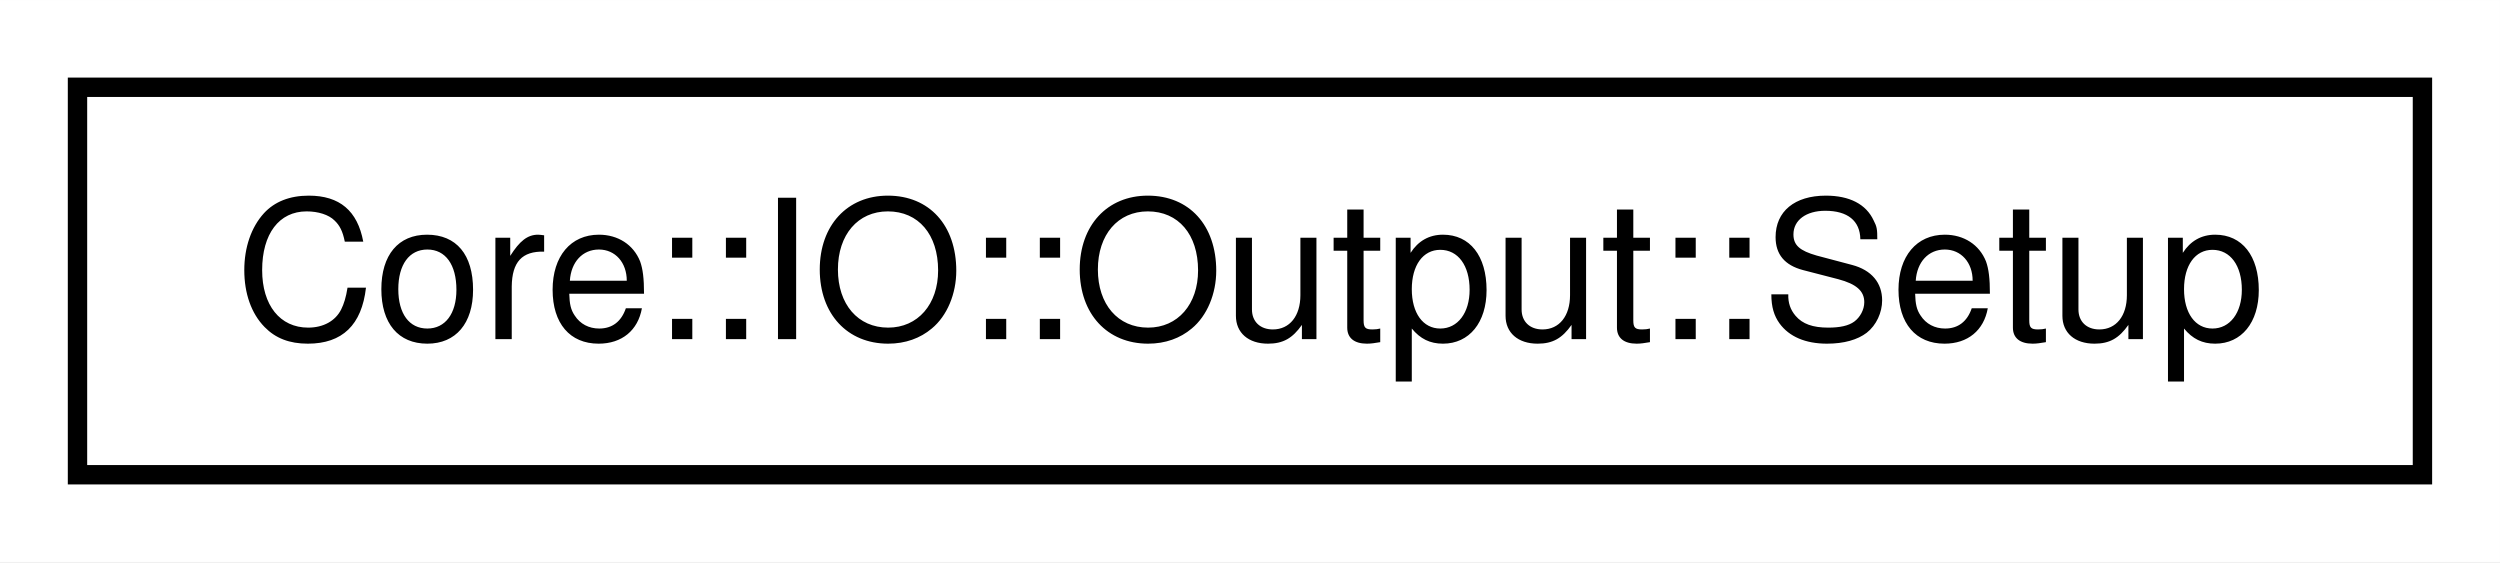
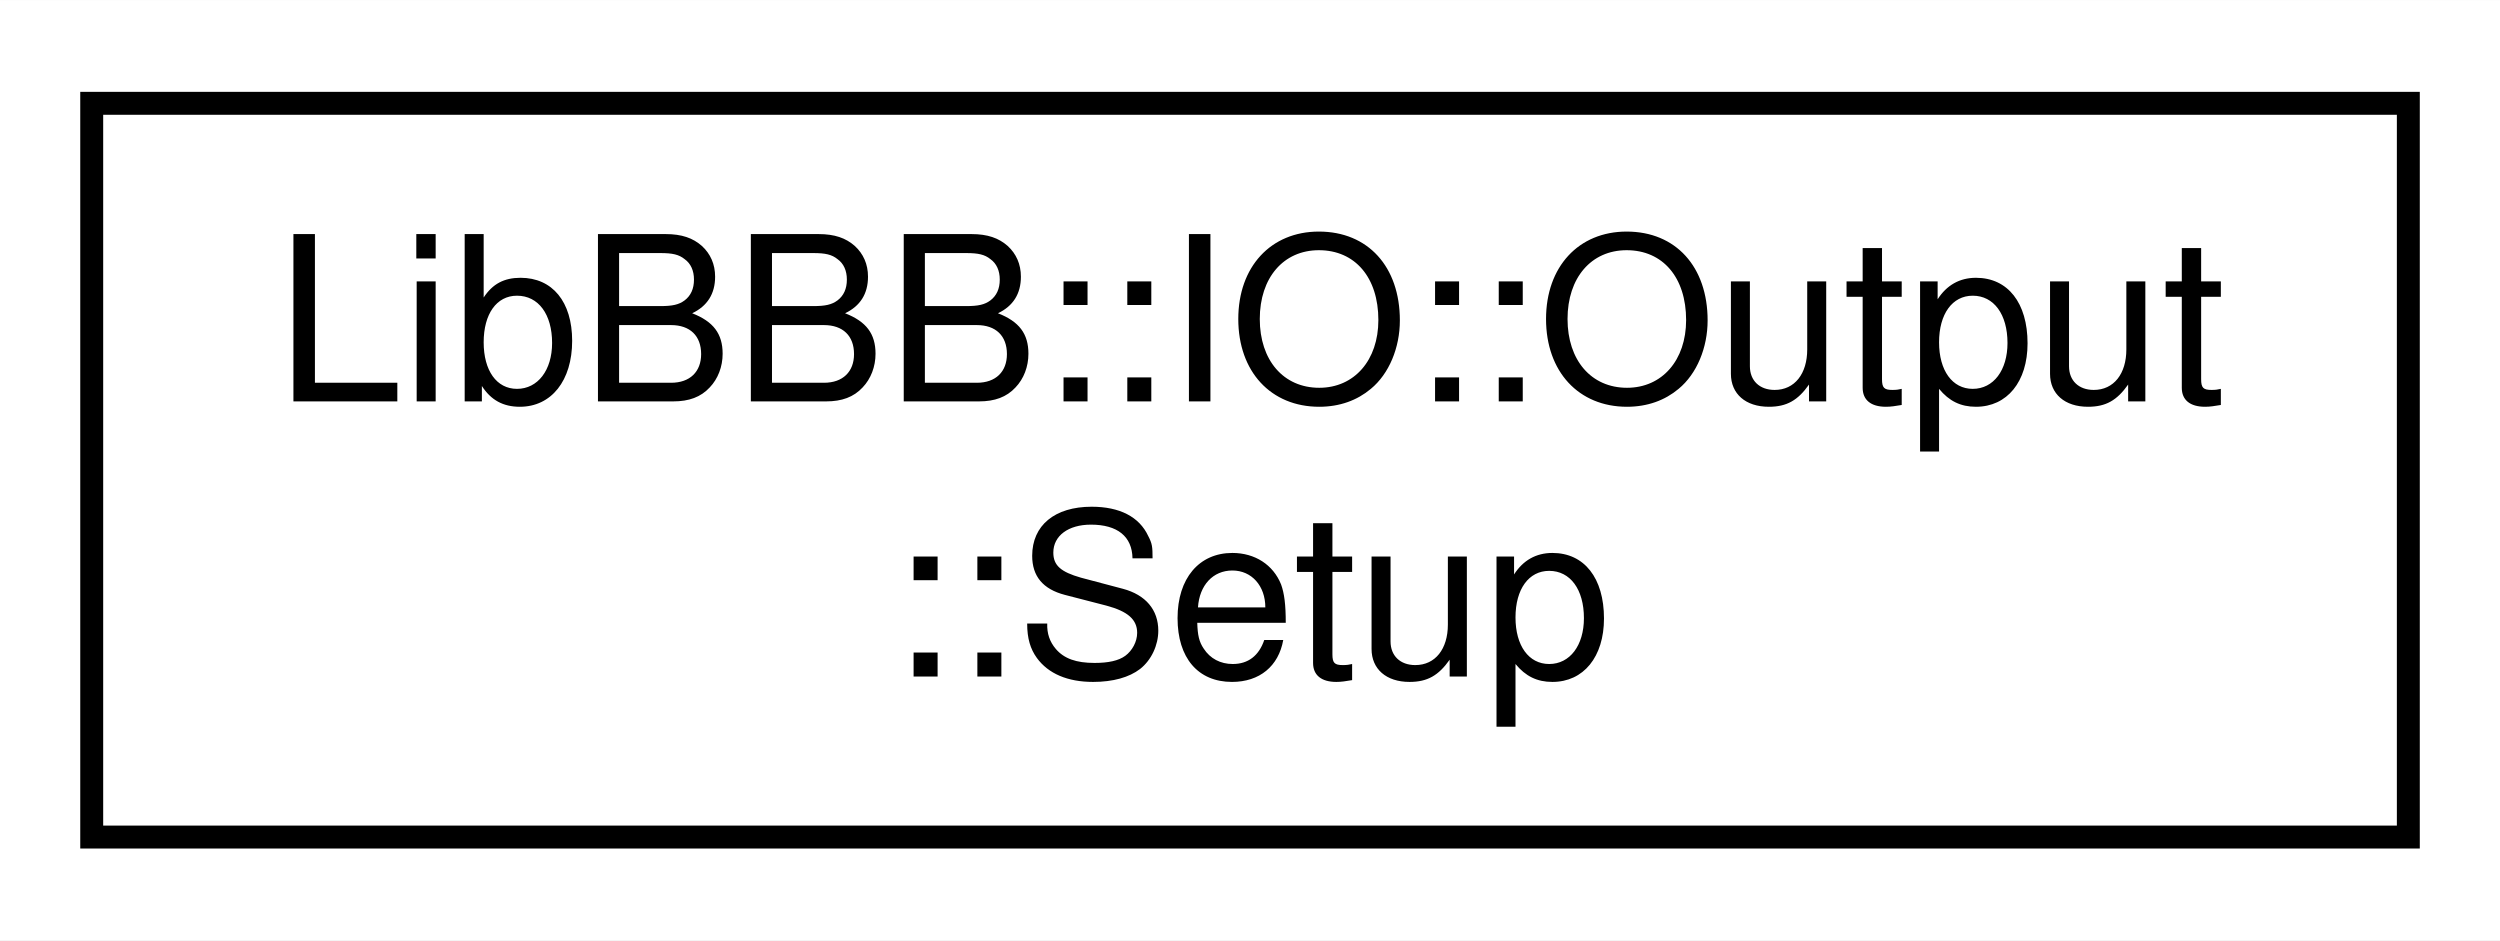
- <svg xmlns="http://www.w3.org/2000/svg" xmlns:xlink="http://www.w3.org/1999/xlink" width="129pt" height="29pt" viewBox="0.00 0.00 129.04 29.00">
-   <g id="graph0" class="graph" transform="scale(1 1) rotate(0) translate(4 25)">
-     <polygon fill="#ffffff" stroke="transparent" points="-4,4 -4,-25 125.037,-25 125.037,4 -4,4" />
+ <svg xmlns="http://www.w3.org/2000/svg" xmlns:xlink="http://www.w3.org/1999/xlink" width="109pt" height="41pt" viewBox="0.00 0.00 109.03 41.00">
+   <g id="graph0" class="graph" transform="scale(1 1) rotate(0) translate(4 37)">
+     <polygon fill="#ffffff" stroke="transparent" points="-4,4 -4,-37 105.032,-37 105.032,4 -4,4" />
    <g id="node1" class="node">
      <g id="a_node1">
-         <a xlink:href="structCore_1_1IO_1_1Output_1_1Setup.html" target="_top" xlink:title="The Setup struct represents the settings that an output can have. This struct makes it easier to crea...">
-           <polygon fill="#ffffff" stroke="#000000" points="0,-.5 0,-20.5 121.037,-20.5 121.037,-.5 0,-.5" />
-           <text text-anchor="middle" x="60.519" y="-7.5" font-family="Helvetica,sans-Serif" font-size="10.00" fill="#000000">Core::IO::Output::Setup</text>
+         <a xlink:href="structLibBBB_1_1IO_1_1Output_1_1Setup.html" target="_top" xlink:title="The Setup struct represents the settings that an output can have. This struct makes it easier to crea...">
+           <polygon fill="#ffffff" stroke="#000000" points="0,-.5 0,-32.5 101.032,-32.5 101.032,-.5 0,-.5" />
+           <text text-anchor="start" x="8" y="-19.5" font-family="Helvetica,sans-Serif" font-size="10.00" fill="#000000">LibBBB::IO::Output</text>
+           <text text-anchor="middle" x="50.516" y="-7.5" font-family="Helvetica,sans-Serif" font-size="10.00" fill="#000000">::Setup</text>
        </a>
      </g>
    </g>
  </g>
</svg>
